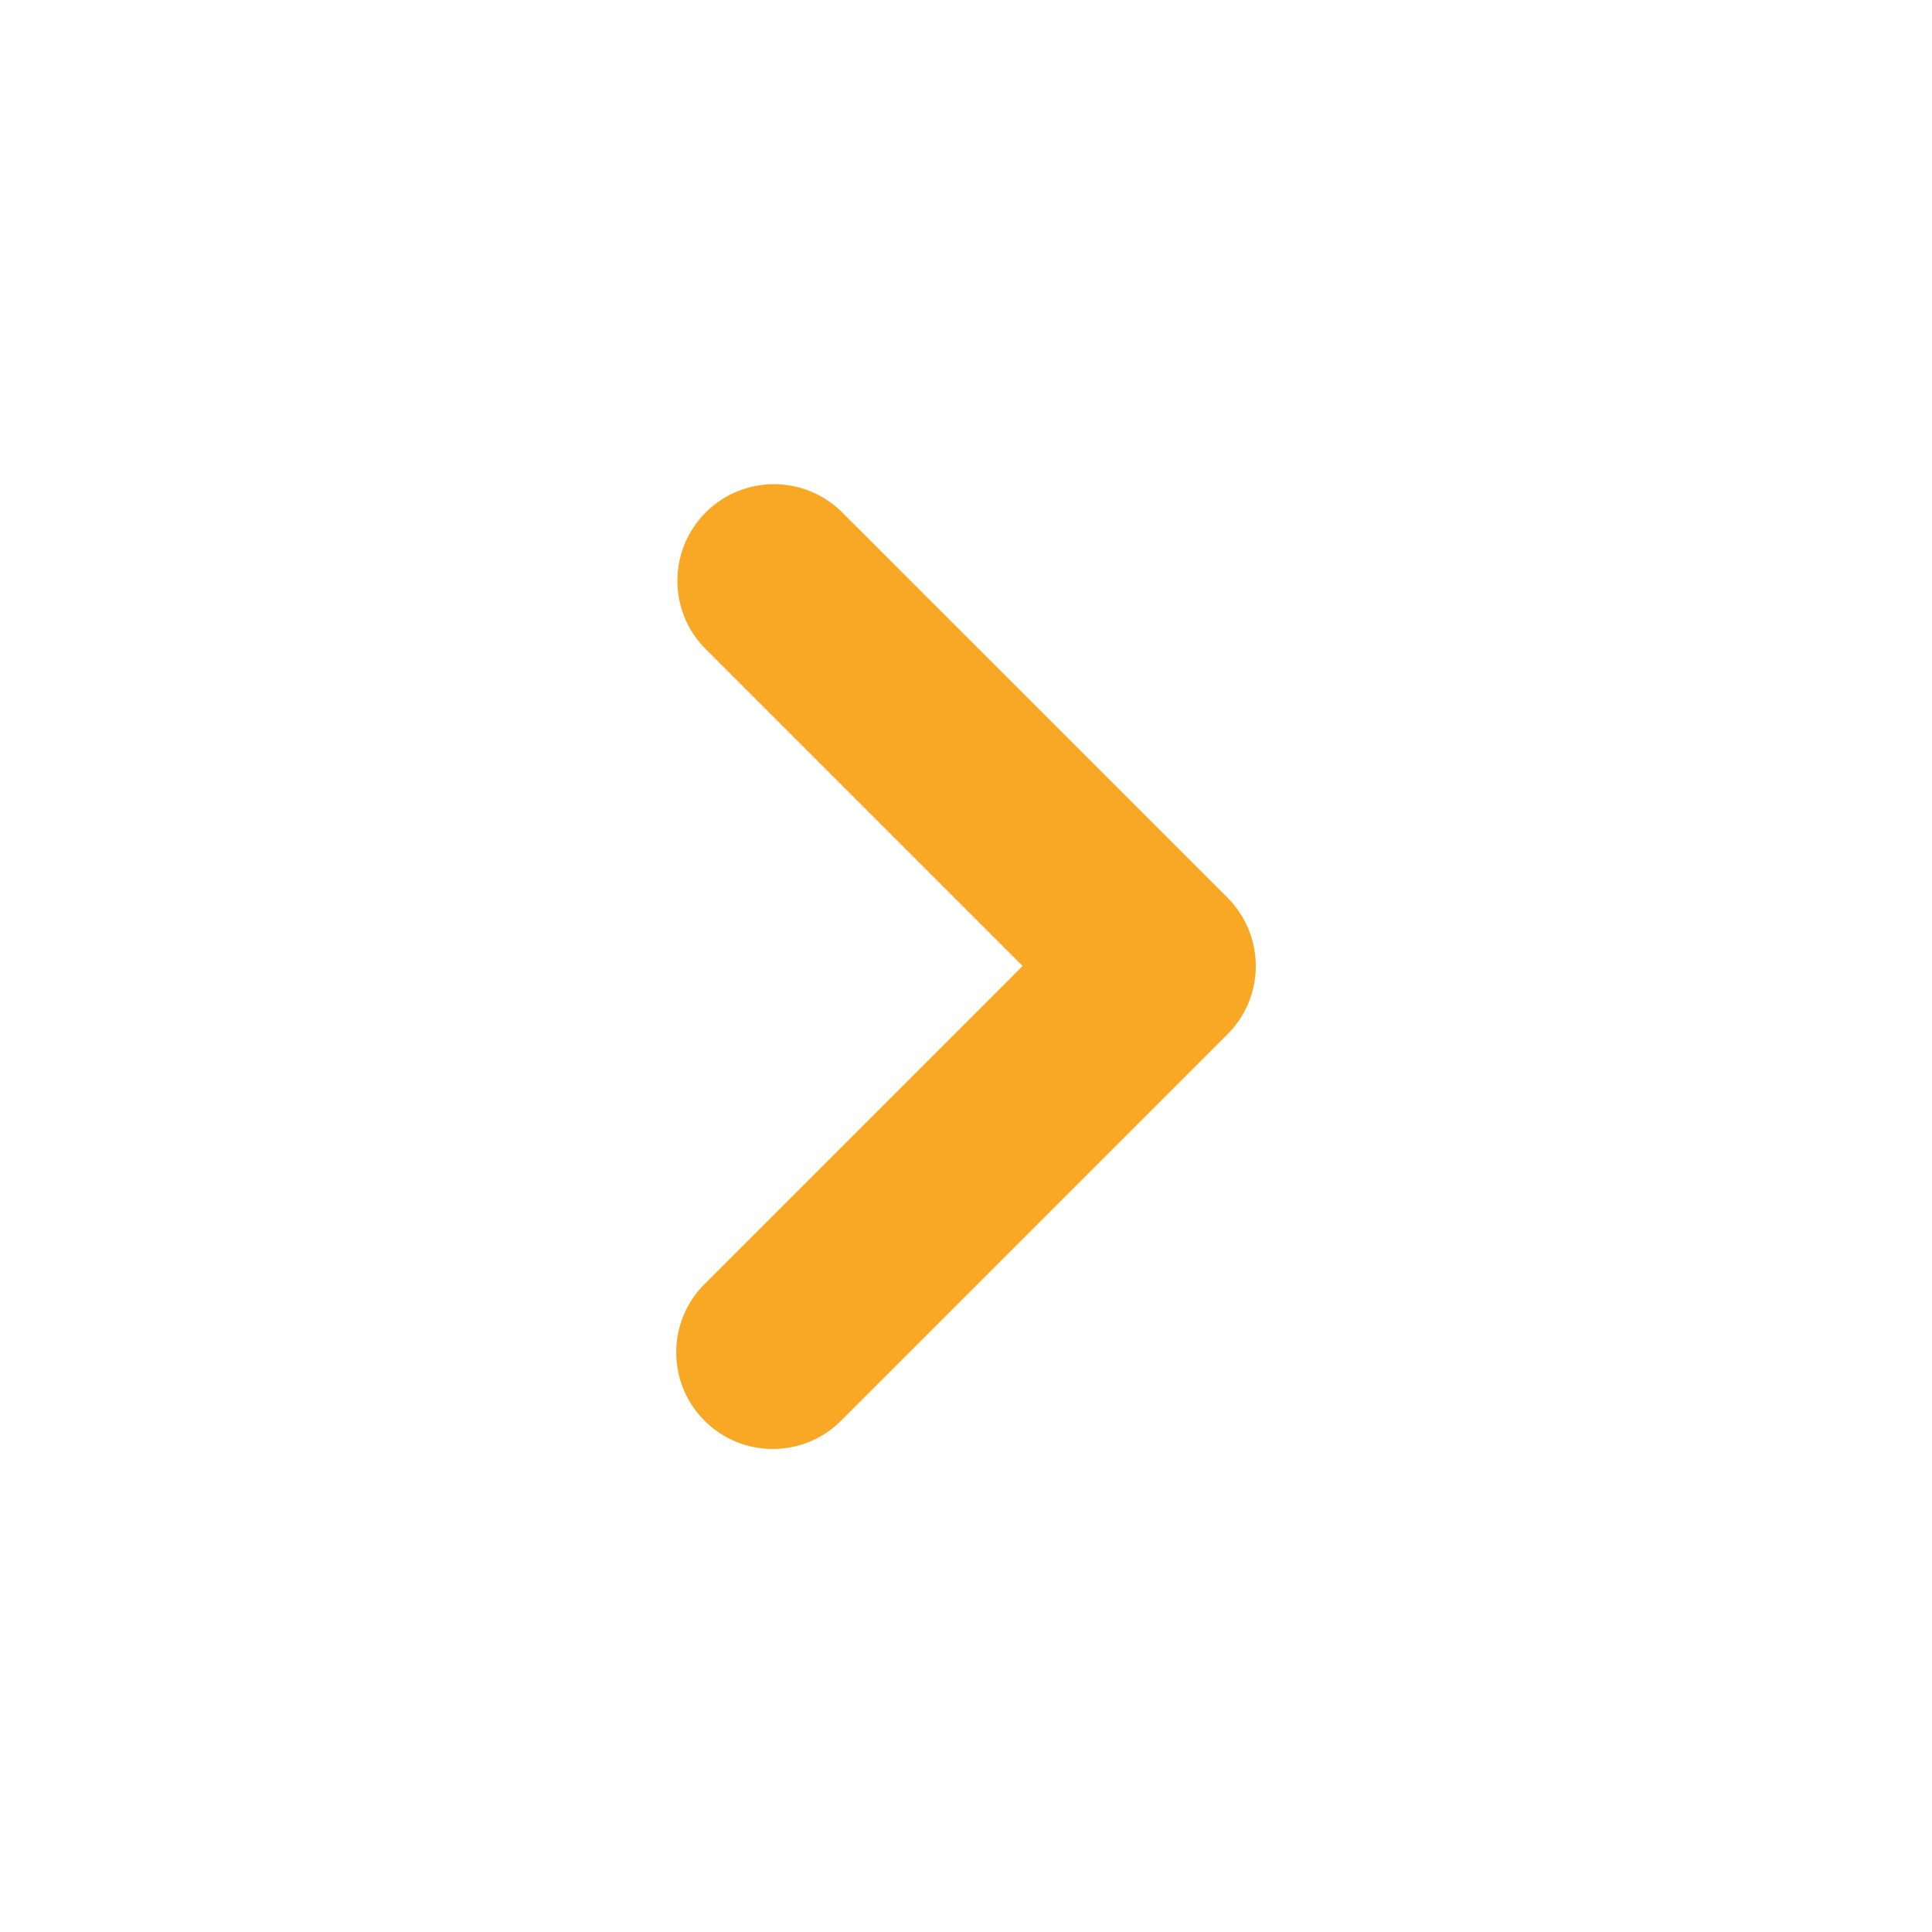
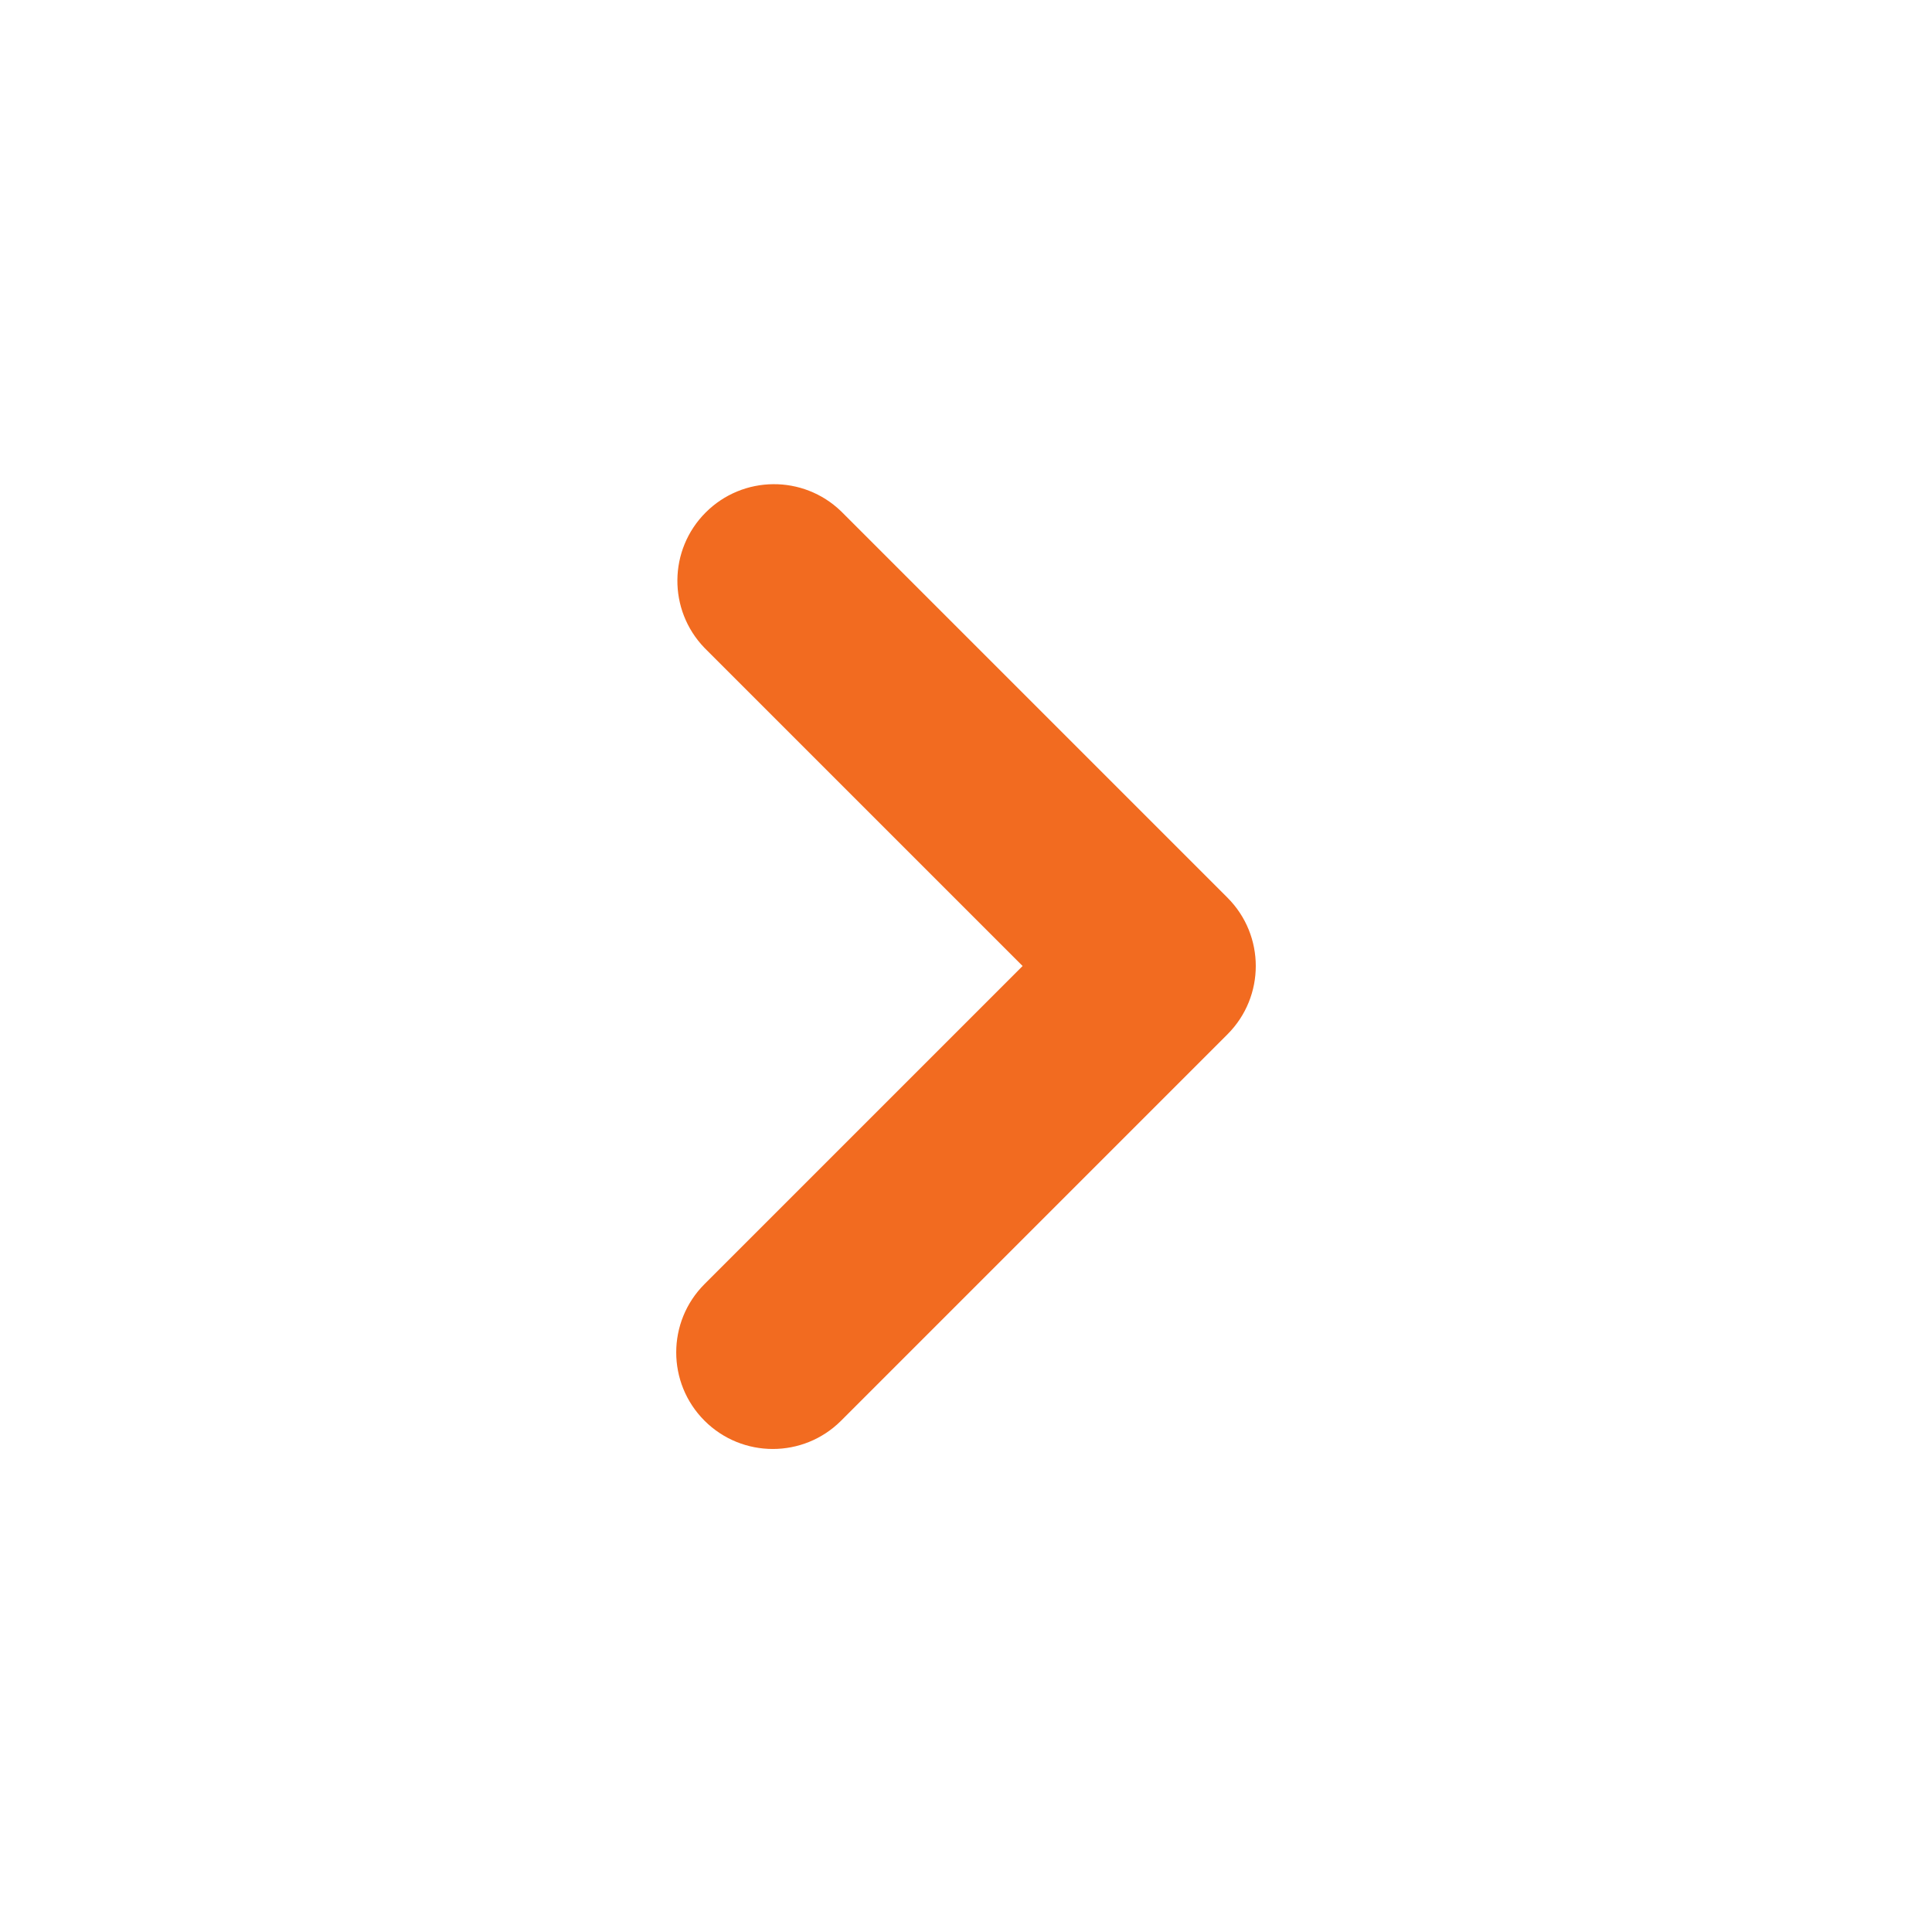
<svg xmlns="http://www.w3.org/2000/svg" width="20" height="20" fill="none">
-   <path fill-rule="evenodd" clip-rule="evenodd" d="M7.293 14.707a1 1 0 0 1 0-1.414L10.586 10 7.293 6.707a1 1 0 0 1 1.414-1.414l4 4a1 1 0 0 1 0 1.414l-4 4a1 1 0 0 1-1.414 0Z" fill="#f9a826" />
+   <path fill-rule="evenodd" clip-rule="evenodd" d="M7.293 14.707a1 1 0 0 1 0-1.414L10.586 10 7.293 6.707a1 1 0 0 1 1.414-1.414l4 4a1 1 0 0 1 0 1.414l-4 4a1 1 0 0 1-1.414 0Z" fill="#f26b20" />
</svg>
